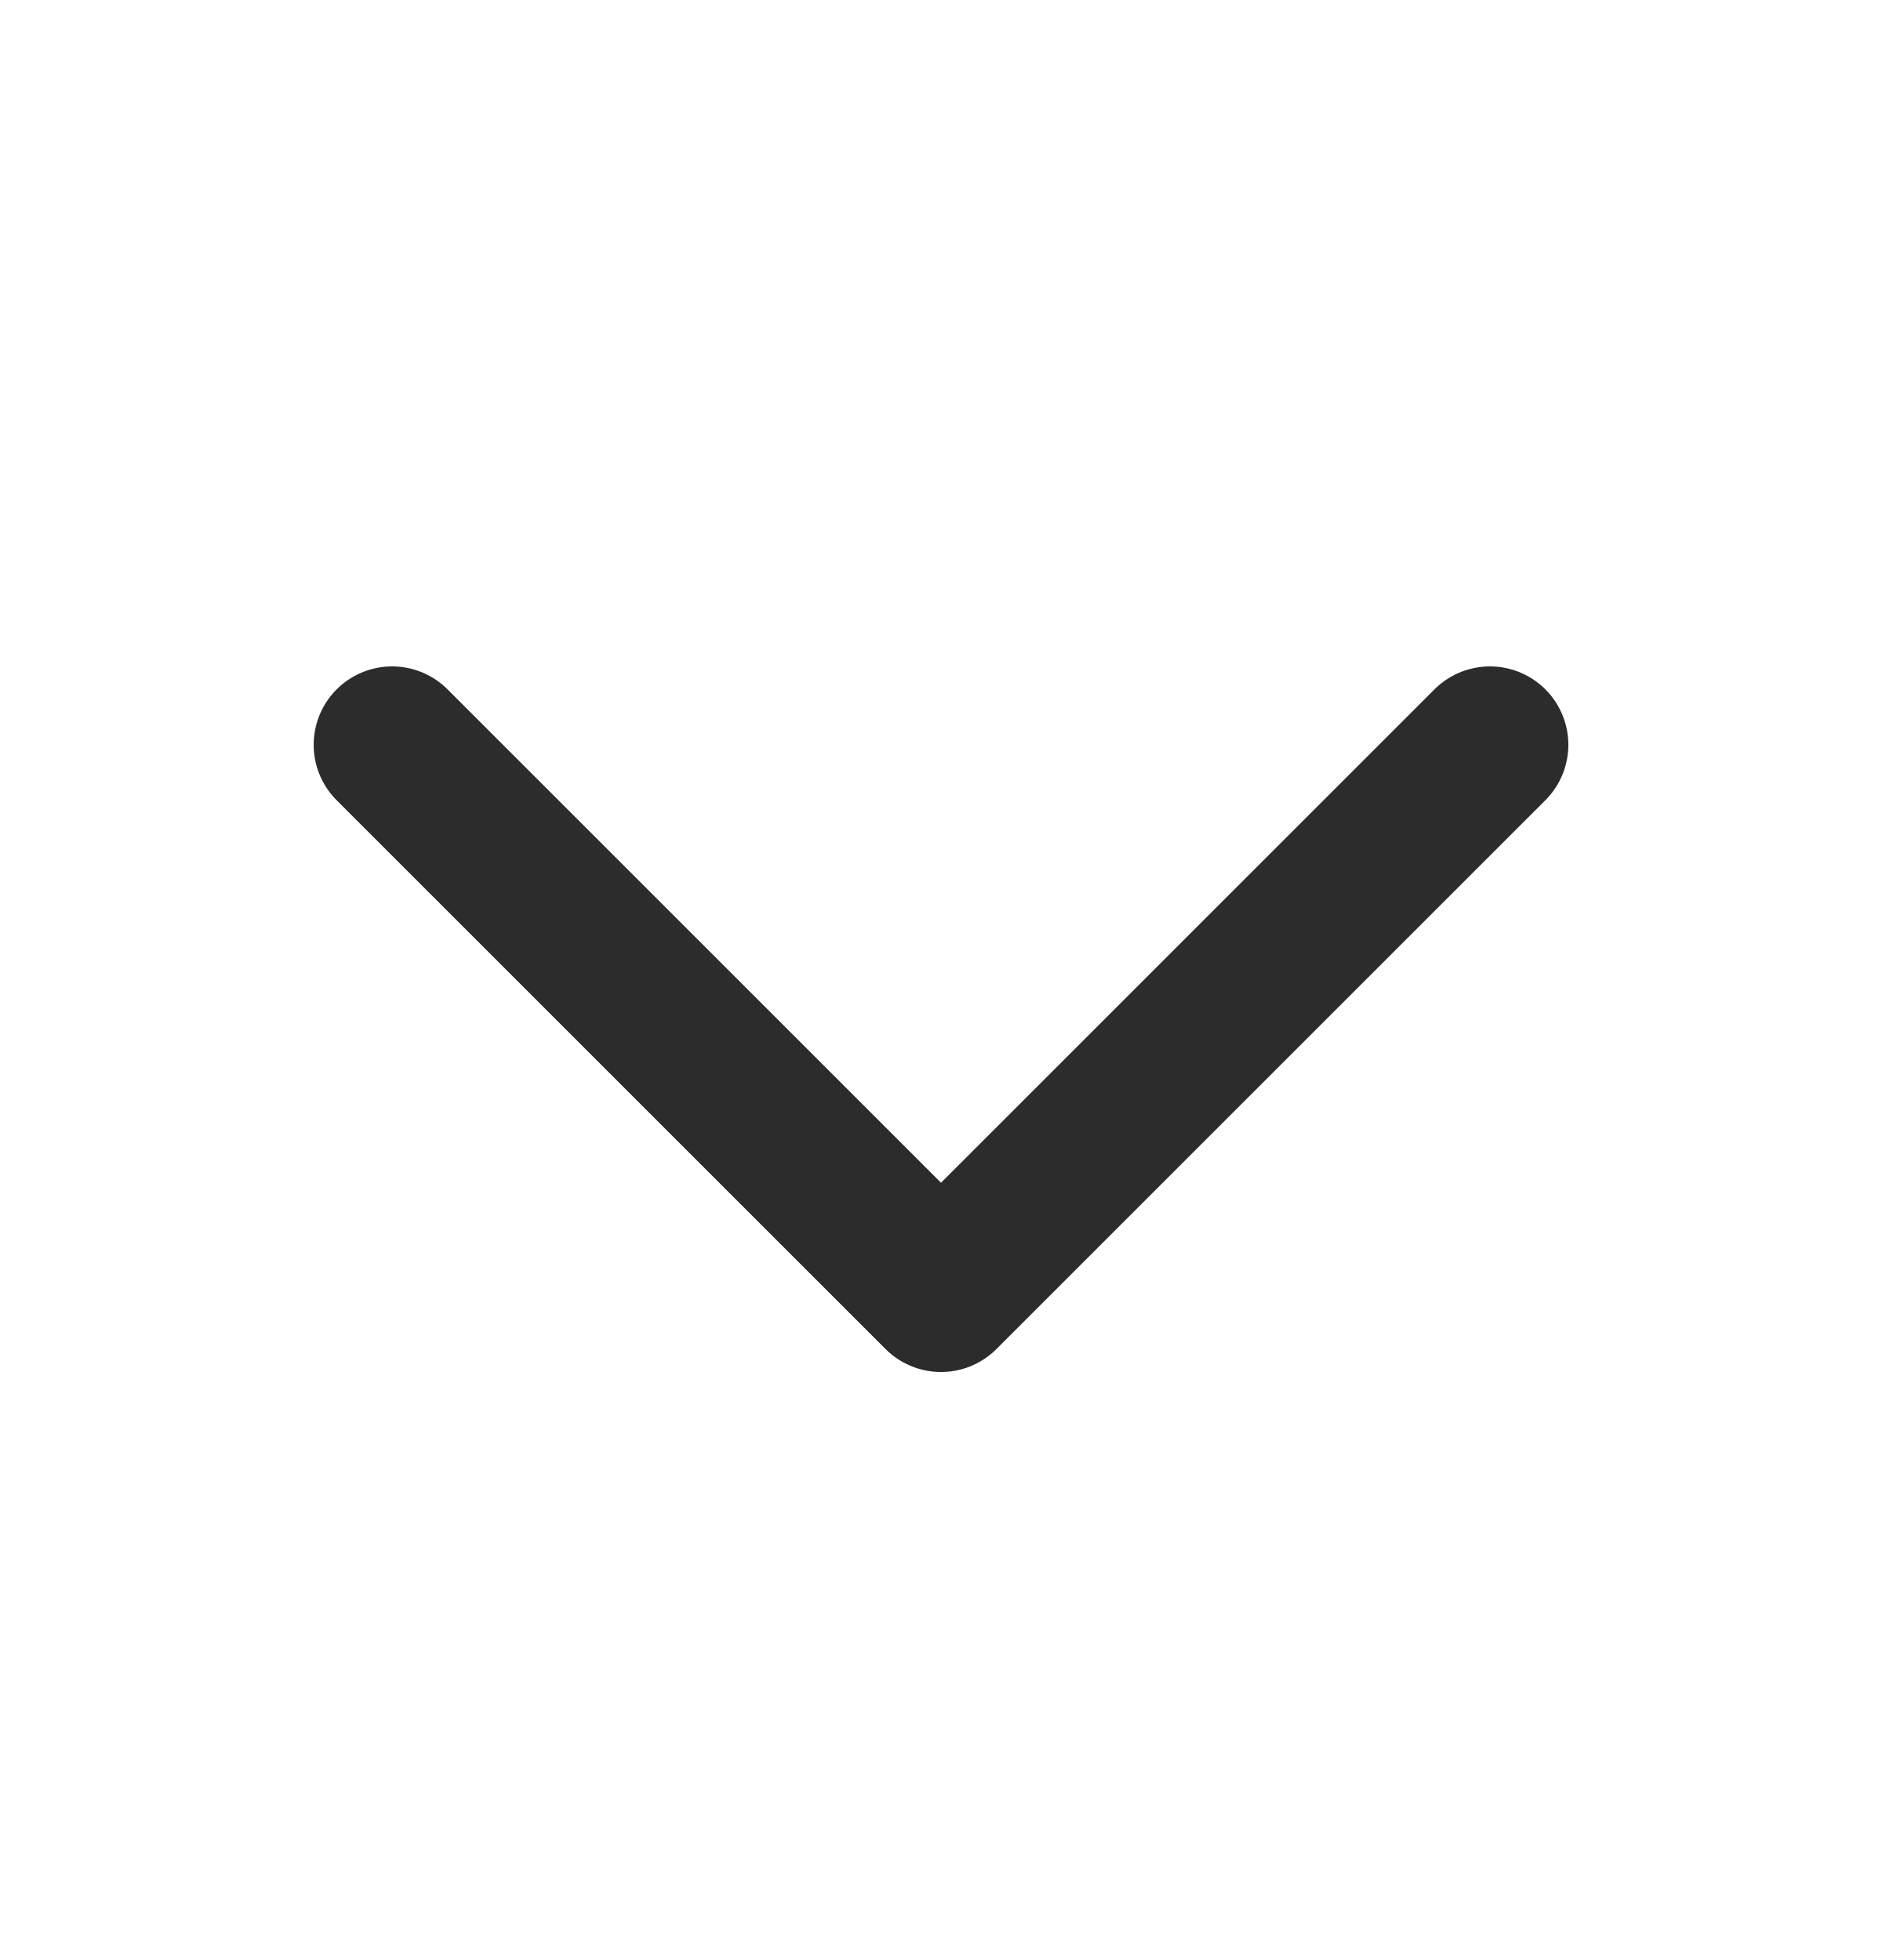
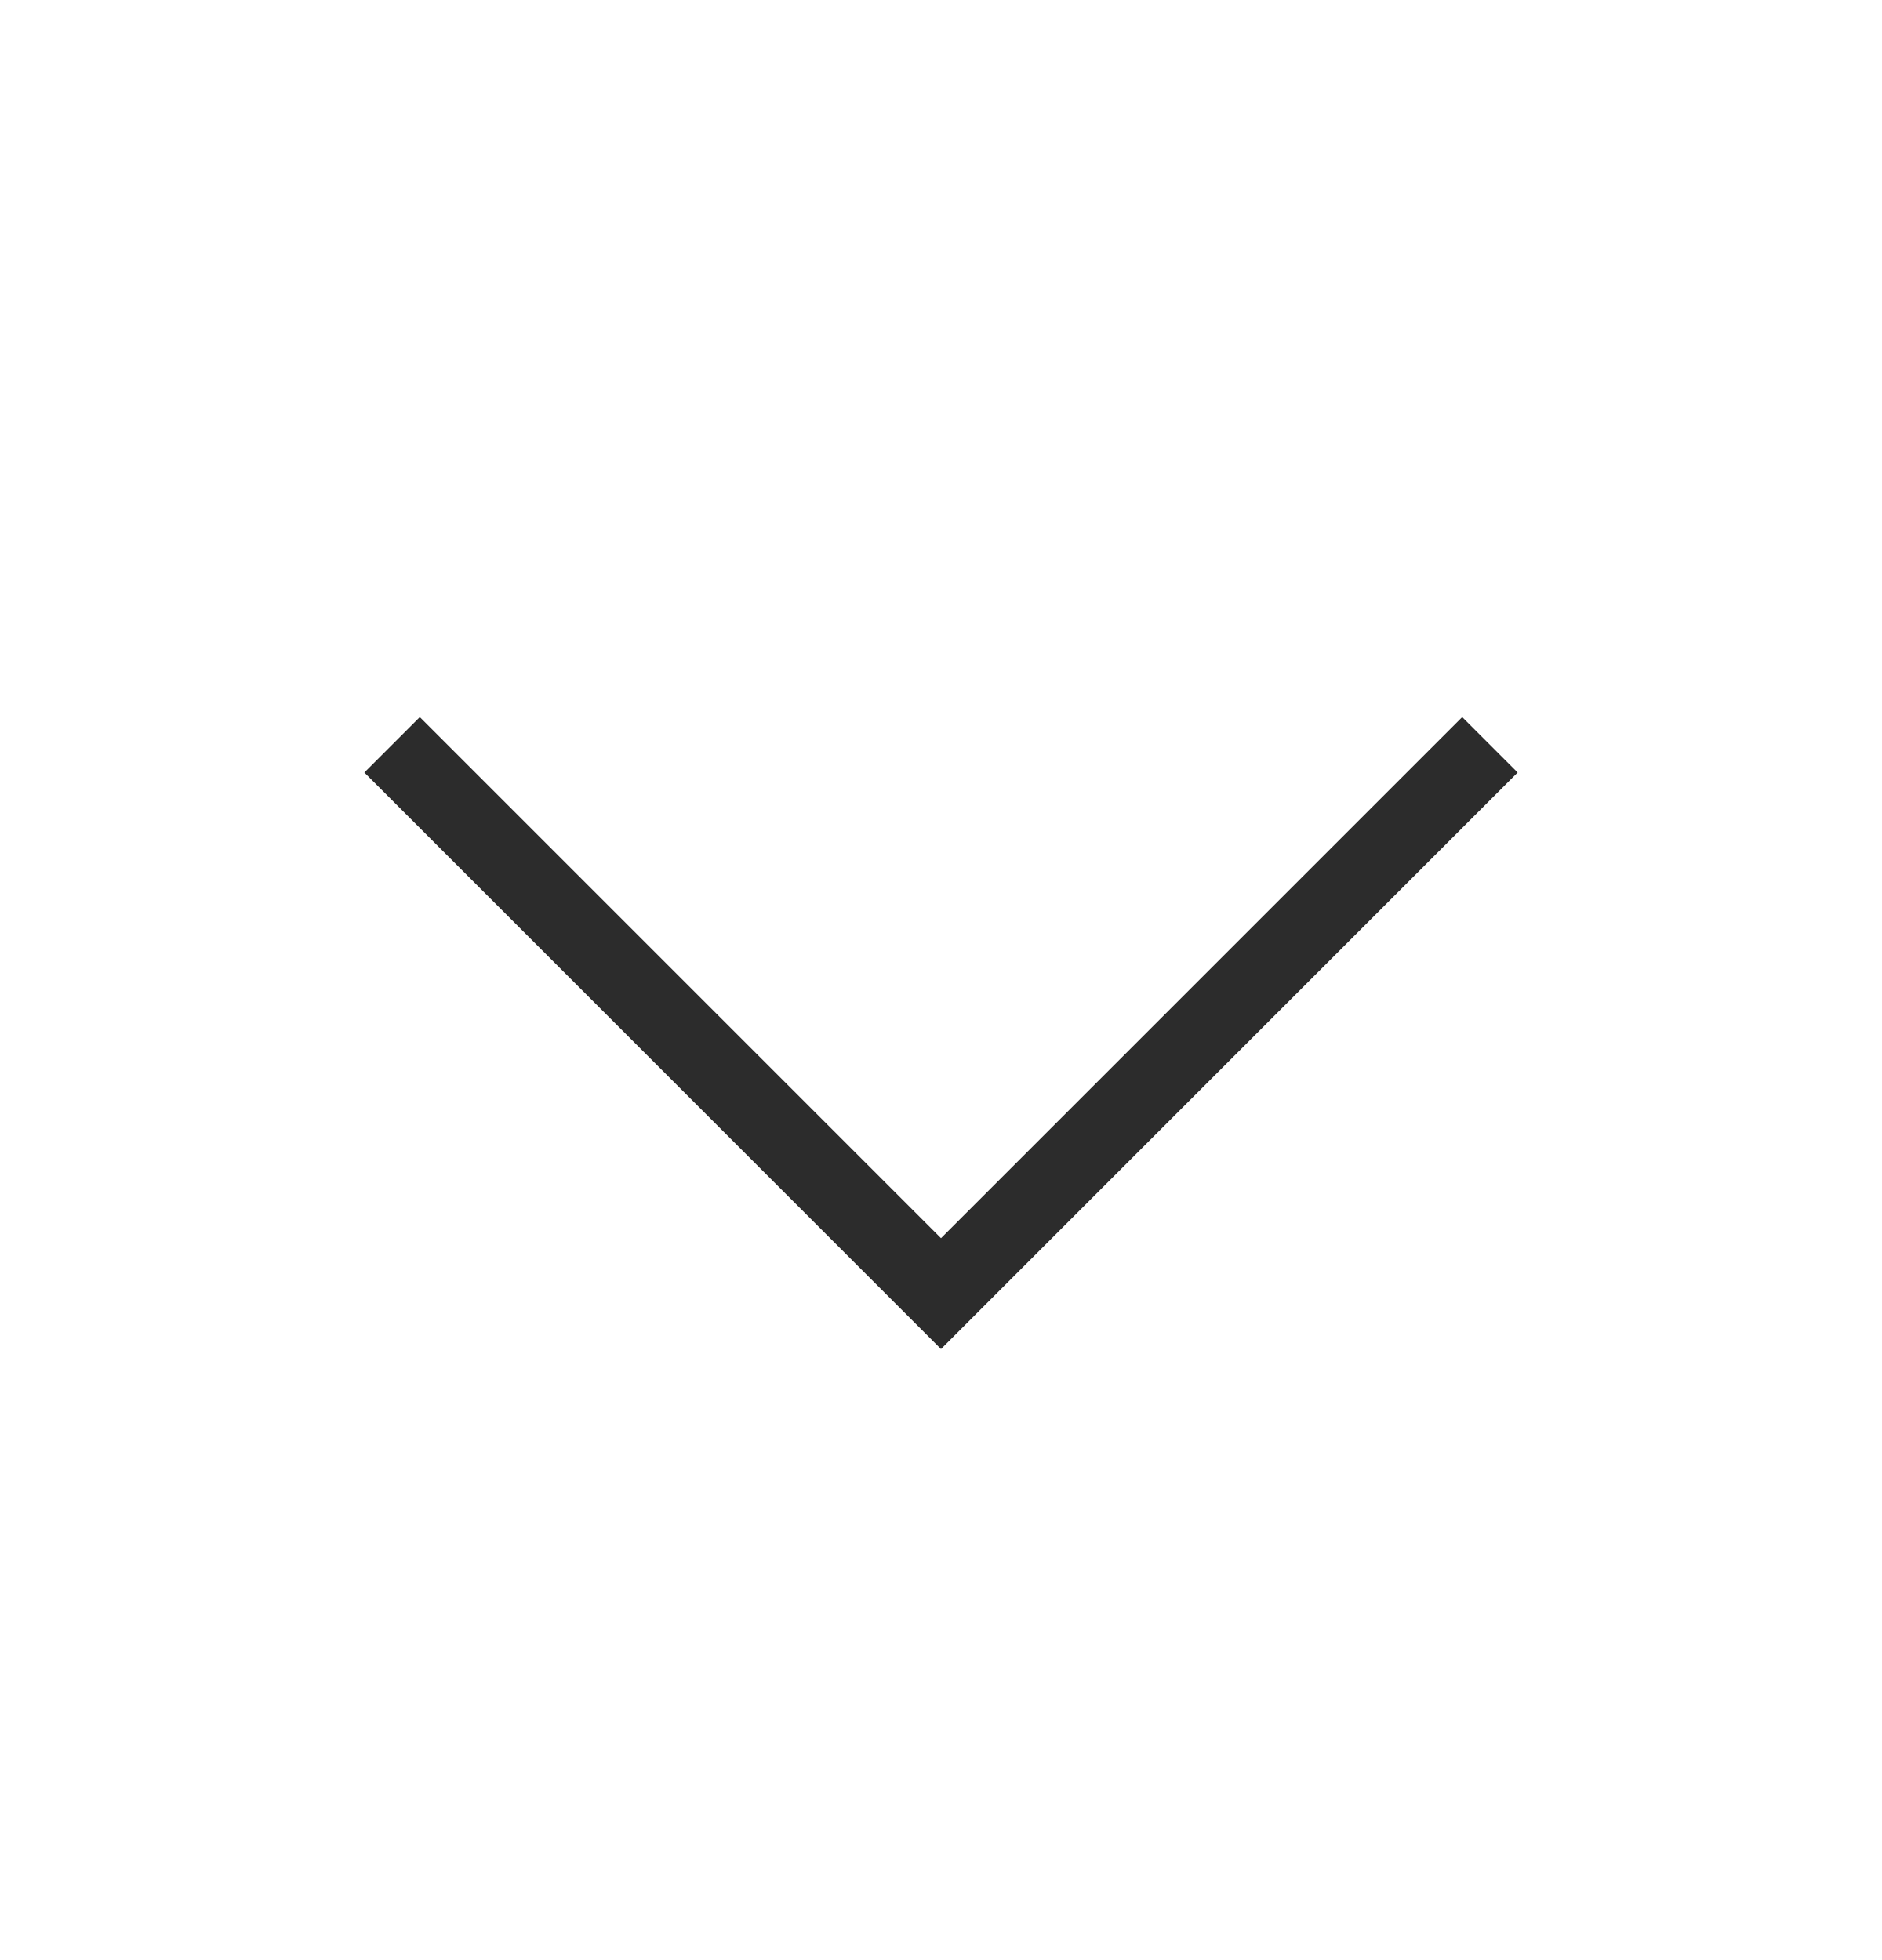
<svg xmlns="http://www.w3.org/2000/svg" width="24" height="25" viewBox="0 0 24 25" fill="none">
-   <path d="M19 9.5L12 16.5L5 9.5" stroke="#2C2C2C" stroke-width="2" stroke-linecap="round" stroke-linejoin="round" />
+   <path d="M19 9.5L12 16.5L5 9.5" stroke="#2C2C2C" strokeWidth="2" strokeLinecap="round" strokeLinejoin="round" />
</svg>
